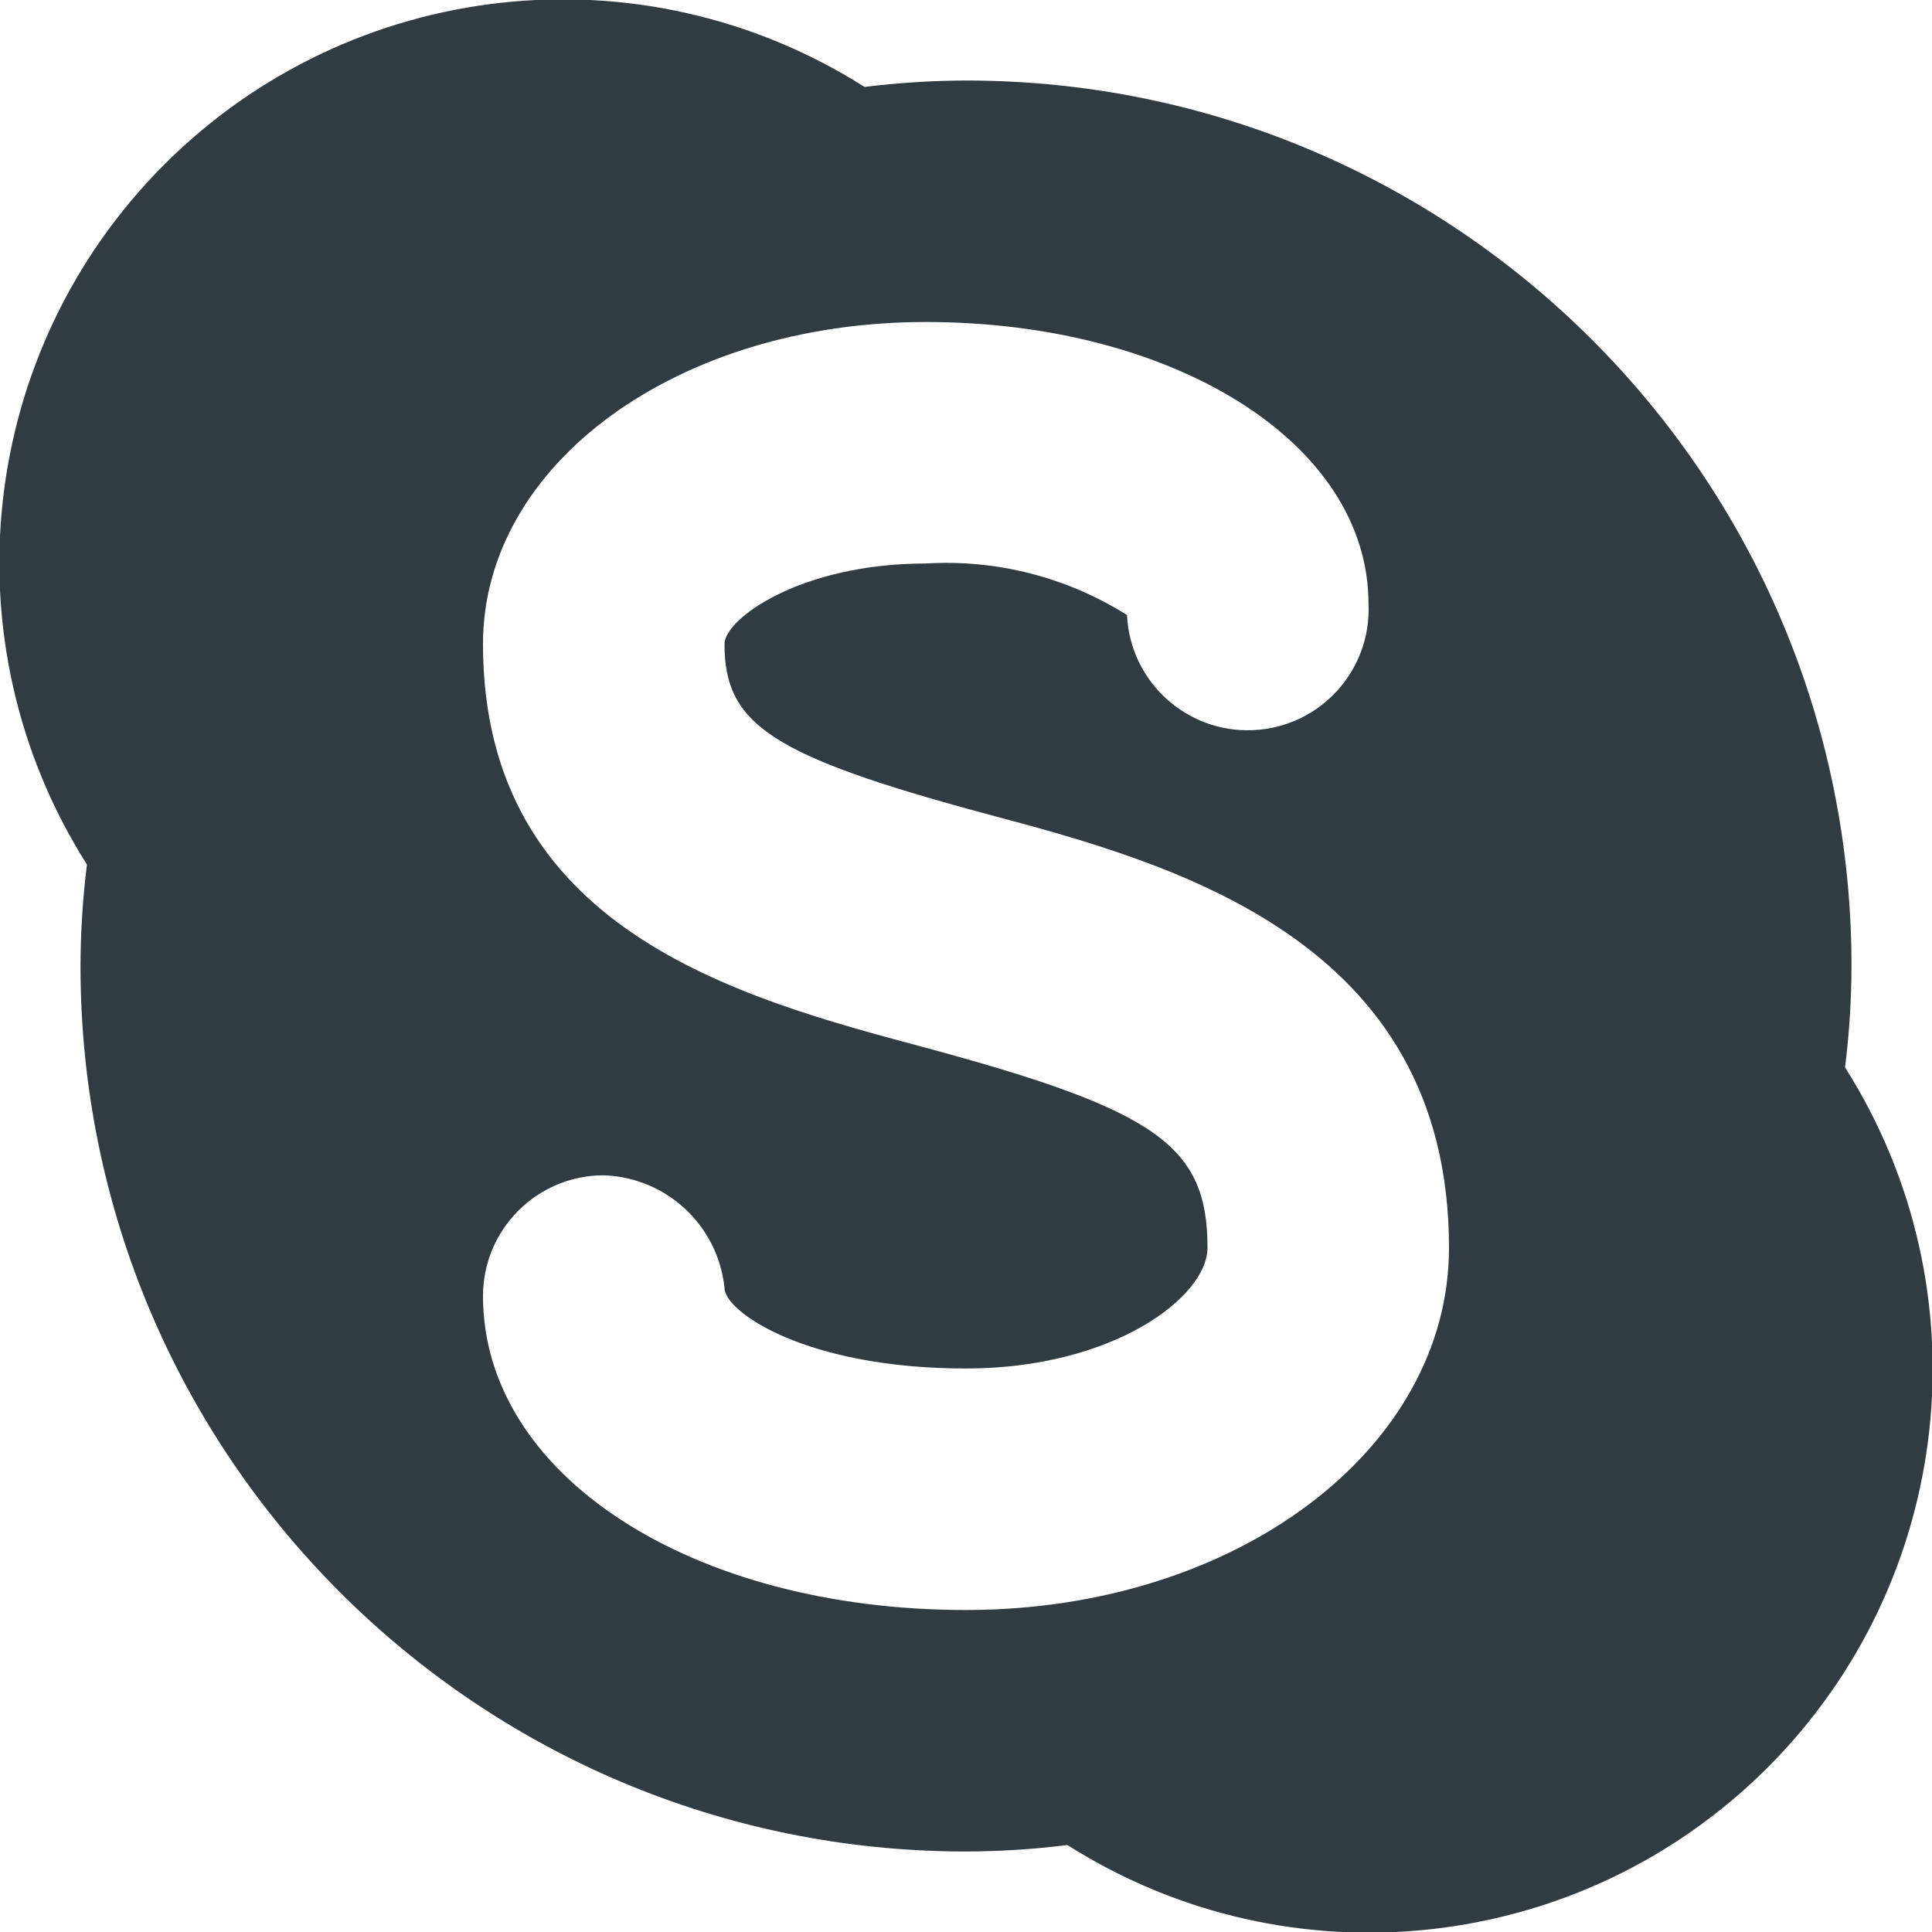
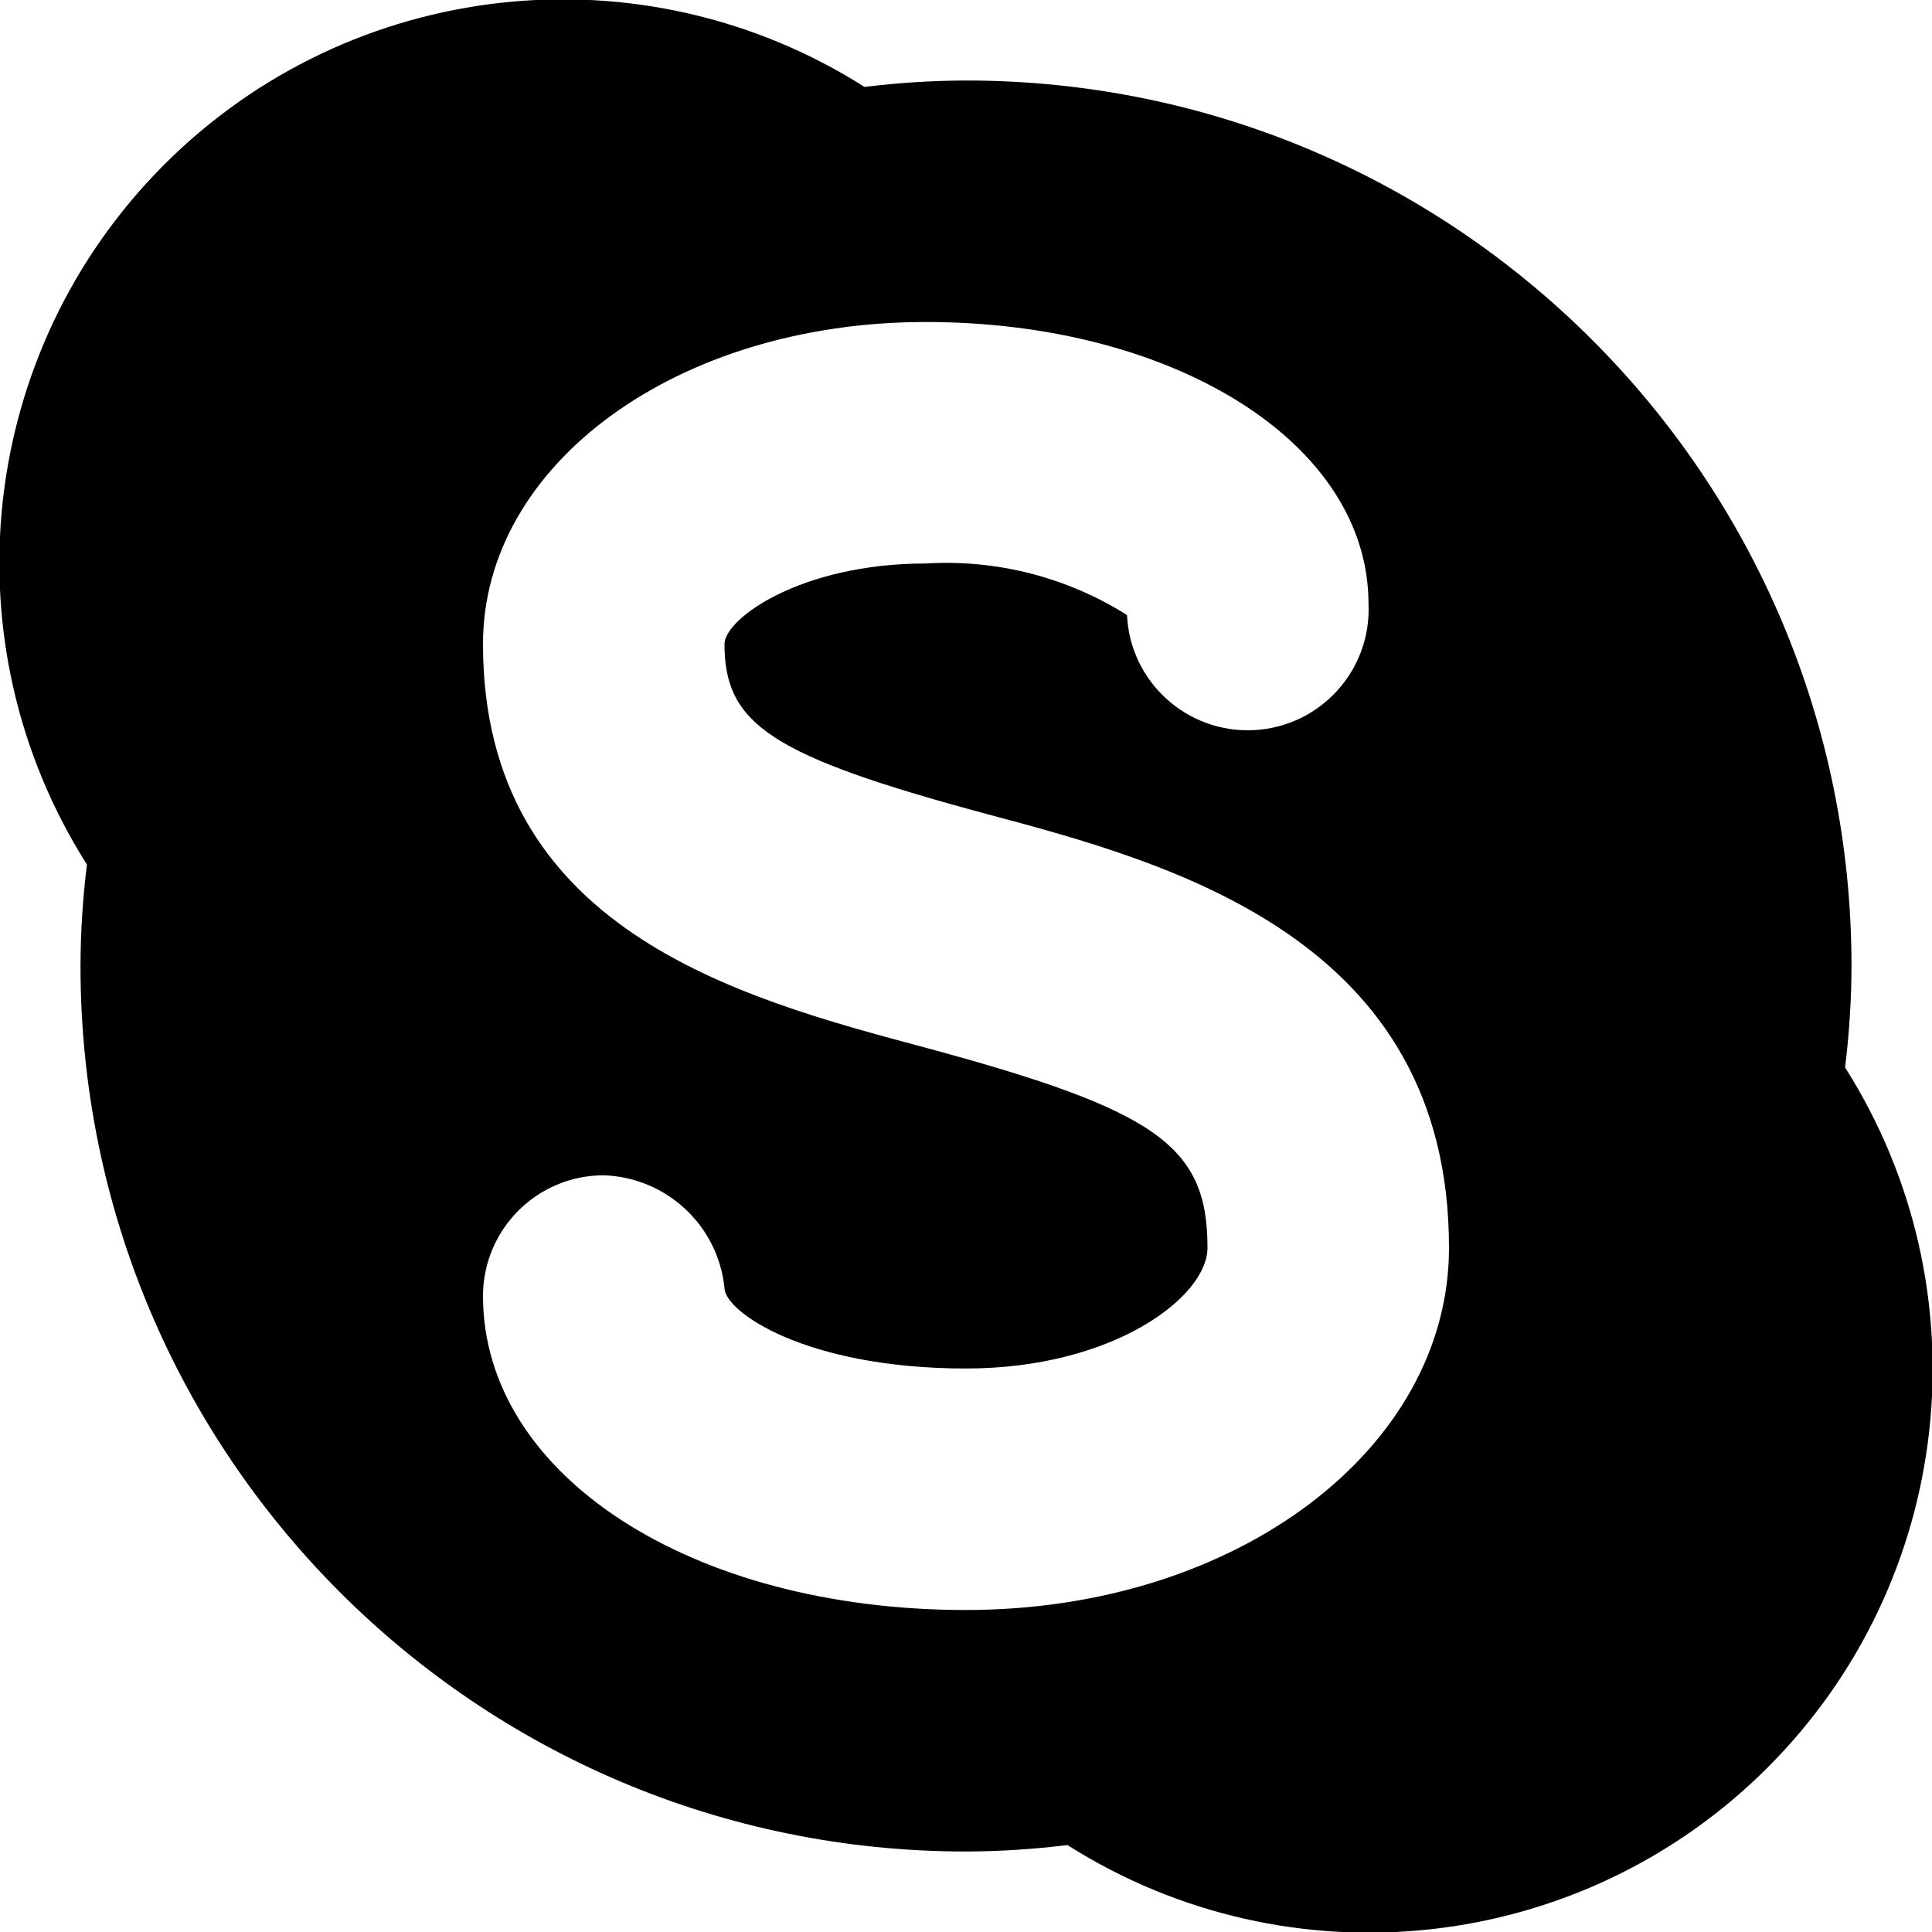
<svg xmlns="http://www.w3.org/2000/svg" viewBox="0 0 24 24">
  <g id="Skype">
-     <path d="M22.92,13.26A10.41,10.41,0,0,0,23,12,11,11,0,0,0,12,1a10.54,10.54,0,0,0-1.26.08,7,7,0,0,0-9.66,9.66A10.41,10.41,0,0,0,1,12,11,11,0,0,0,12,23a10.54,10.54,0,0,0,1.26-.08,7,7,0,0,0,9.66-9.66ZM12,20c-3.42,0-6-1.68-6-3.9a1.5,1.5,0,0,1,1.5-1.5A1.56,1.56,0,0,1,9,16c0,.29,1,1,3,1,1.83,0,3-.89,3-1.5,0-1.27-.63-1.71-3.52-2.49C9.16,12.39,6,11.54,6,8c0-2.24,2.42-4,5.5-4S17,5.5,17,7.5a1.5,1.5,0,0,1-3,.14A4.21,4.21,0,0,0,11.5,7C9.94,7,9,7.69,9,8c0,1,.58,1.39,3.25,2.11,2.29.61,5.75,1.54,5.75,5.39C18,18,15.36,20,12,20Z" style="fill:#303c42" />
+     <path d="M22.92,13.26A10.41,10.41,0,0,0,23,12,11,11,0,0,0,12,1a10.54,10.54,0,0,0-1.26.08,7,7,0,0,0-9.66,9.66A10.41,10.41,0,0,0,1,12,11,11,0,0,0,12,23a10.54,10.54,0,0,0,1.26-.08,7,7,0,0,0,9.66-9.66ZM12,20c-3.42,0-6-1.68-6-3.9a1.5,1.5,0,0,1,1.5-1.5A1.56,1.56,0,0,1,9,16c0,.29,1,1,3,1,1.83,0,3-.89,3-1.5,0-1.27-.63-1.71-3.52-2.49C9.16,12.39,6,11.54,6,8c0-2.24,2.42-4,5.5-4S17,5.5,17,7.5a1.5,1.5,0,0,1-3,.14A4.21,4.21,0,0,0,11.5,7C9.94,7,9,7.69,9,8c0,1,.58,1.39,3.25,2.11,2.29.61,5.75,1.54,5.75,5.39C18,18,15.36,20,12,20Z" style="fill:#000" />
  </g>
</svg>
